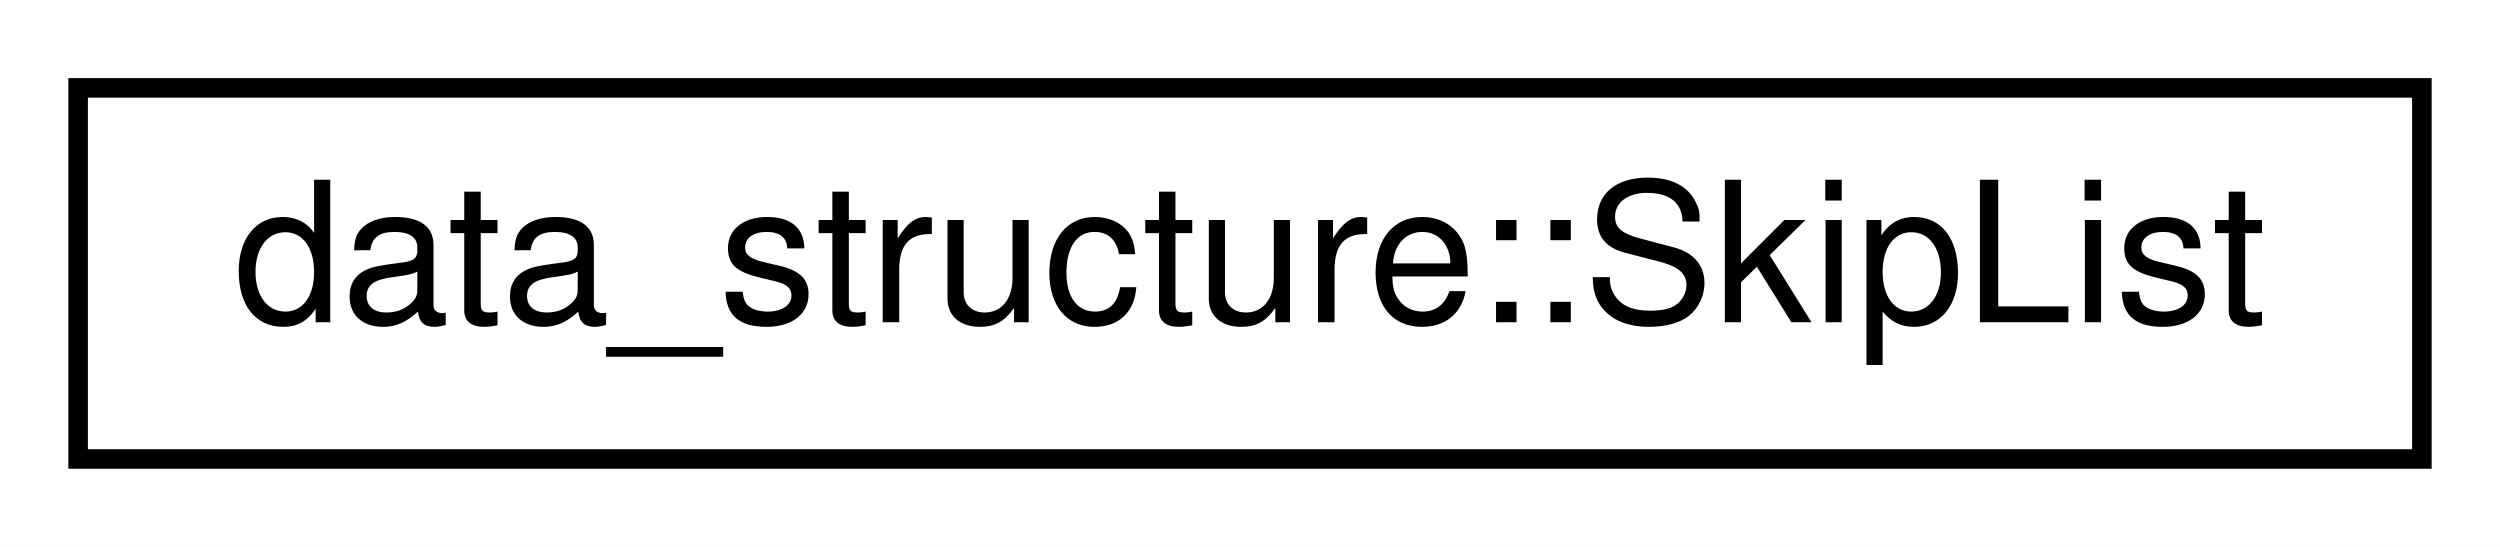
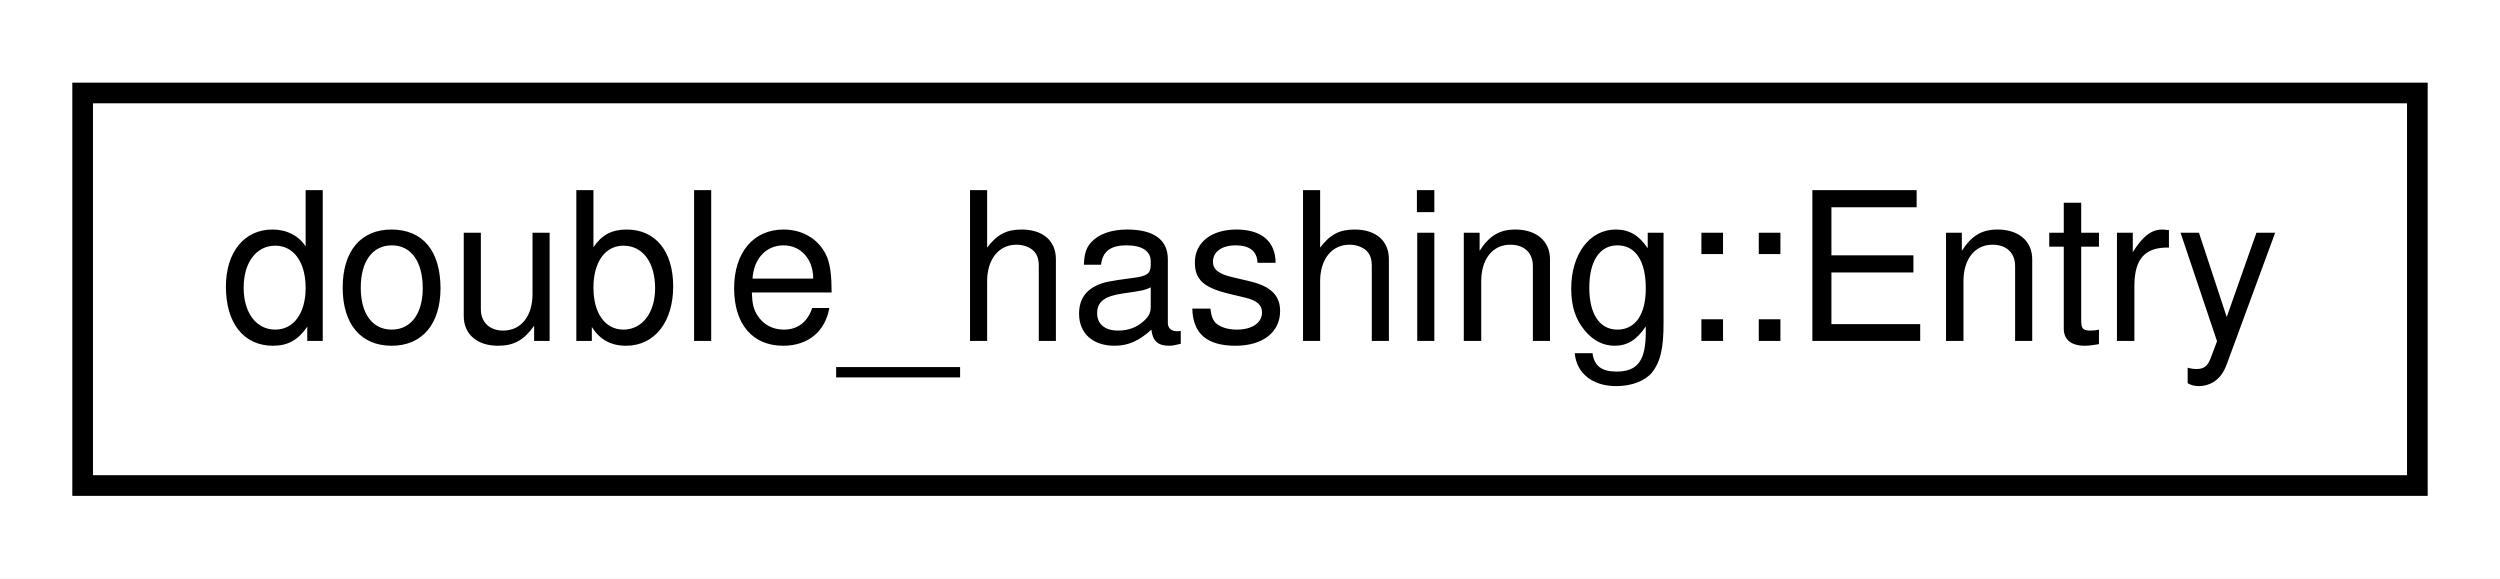
- <svg xmlns="http://www.w3.org/2000/svg" xmlns:xlink="http://www.w3.org/1999/xlink" width="128pt" height="28pt" viewBox="0.00 0.00 128.00 28.00">
+ <svg xmlns="http://www.w3.org/2000/svg" xmlns:xlink="http://www.w3.org/1999/xlink" width="121pt" height="28pt" viewBox="0.00 0.00 121.00 28.00">
  <g id="graph0" class="graph" transform="scale(1 1) rotate(0) translate(4 24)">
-     <polygon fill="white" stroke="transparent" points="-4,4 -4,-24 124,-24 124,4 -4,4" />
+     <polygon fill="white" stroke="transparent" points="-4,4 -4,-24 117,-24 117,4 -4,4" />
    <g id="node1" class="node">
      <g id="a_node1">
-         <a xlink:href="d1/d46/classdata__structure_1_1_skip_list.html" target="_top" xlink:title=" ">
-           <polygon fill="white" stroke="black" points="0,-0.5 0,-19.5 120,-19.5 120,-0.5 0,-0.5" />
-           <text text-anchor="middle" x="60" y="-7.5" font-family="Helvetica,sans-Serif" font-size="10.00">data_structure::SkipList</text>
+         <a xlink:href="d9/dde/structdouble__hashing_1_1_entry.html" target="_top" xlink:title=" ">
+           <polygon fill="white" stroke="black" points="0,-0.5 0,-19.5 113,-19.5 113,-0.5 0,-0.5" />
+           <text text-anchor="middle" x="56.5" y="-7.5" font-family="Helvetica,sans-Serif" font-size="10.00">double_hashing::Entry</text>
        </a>
      </g>
    </g>
  </g>
</svg>
